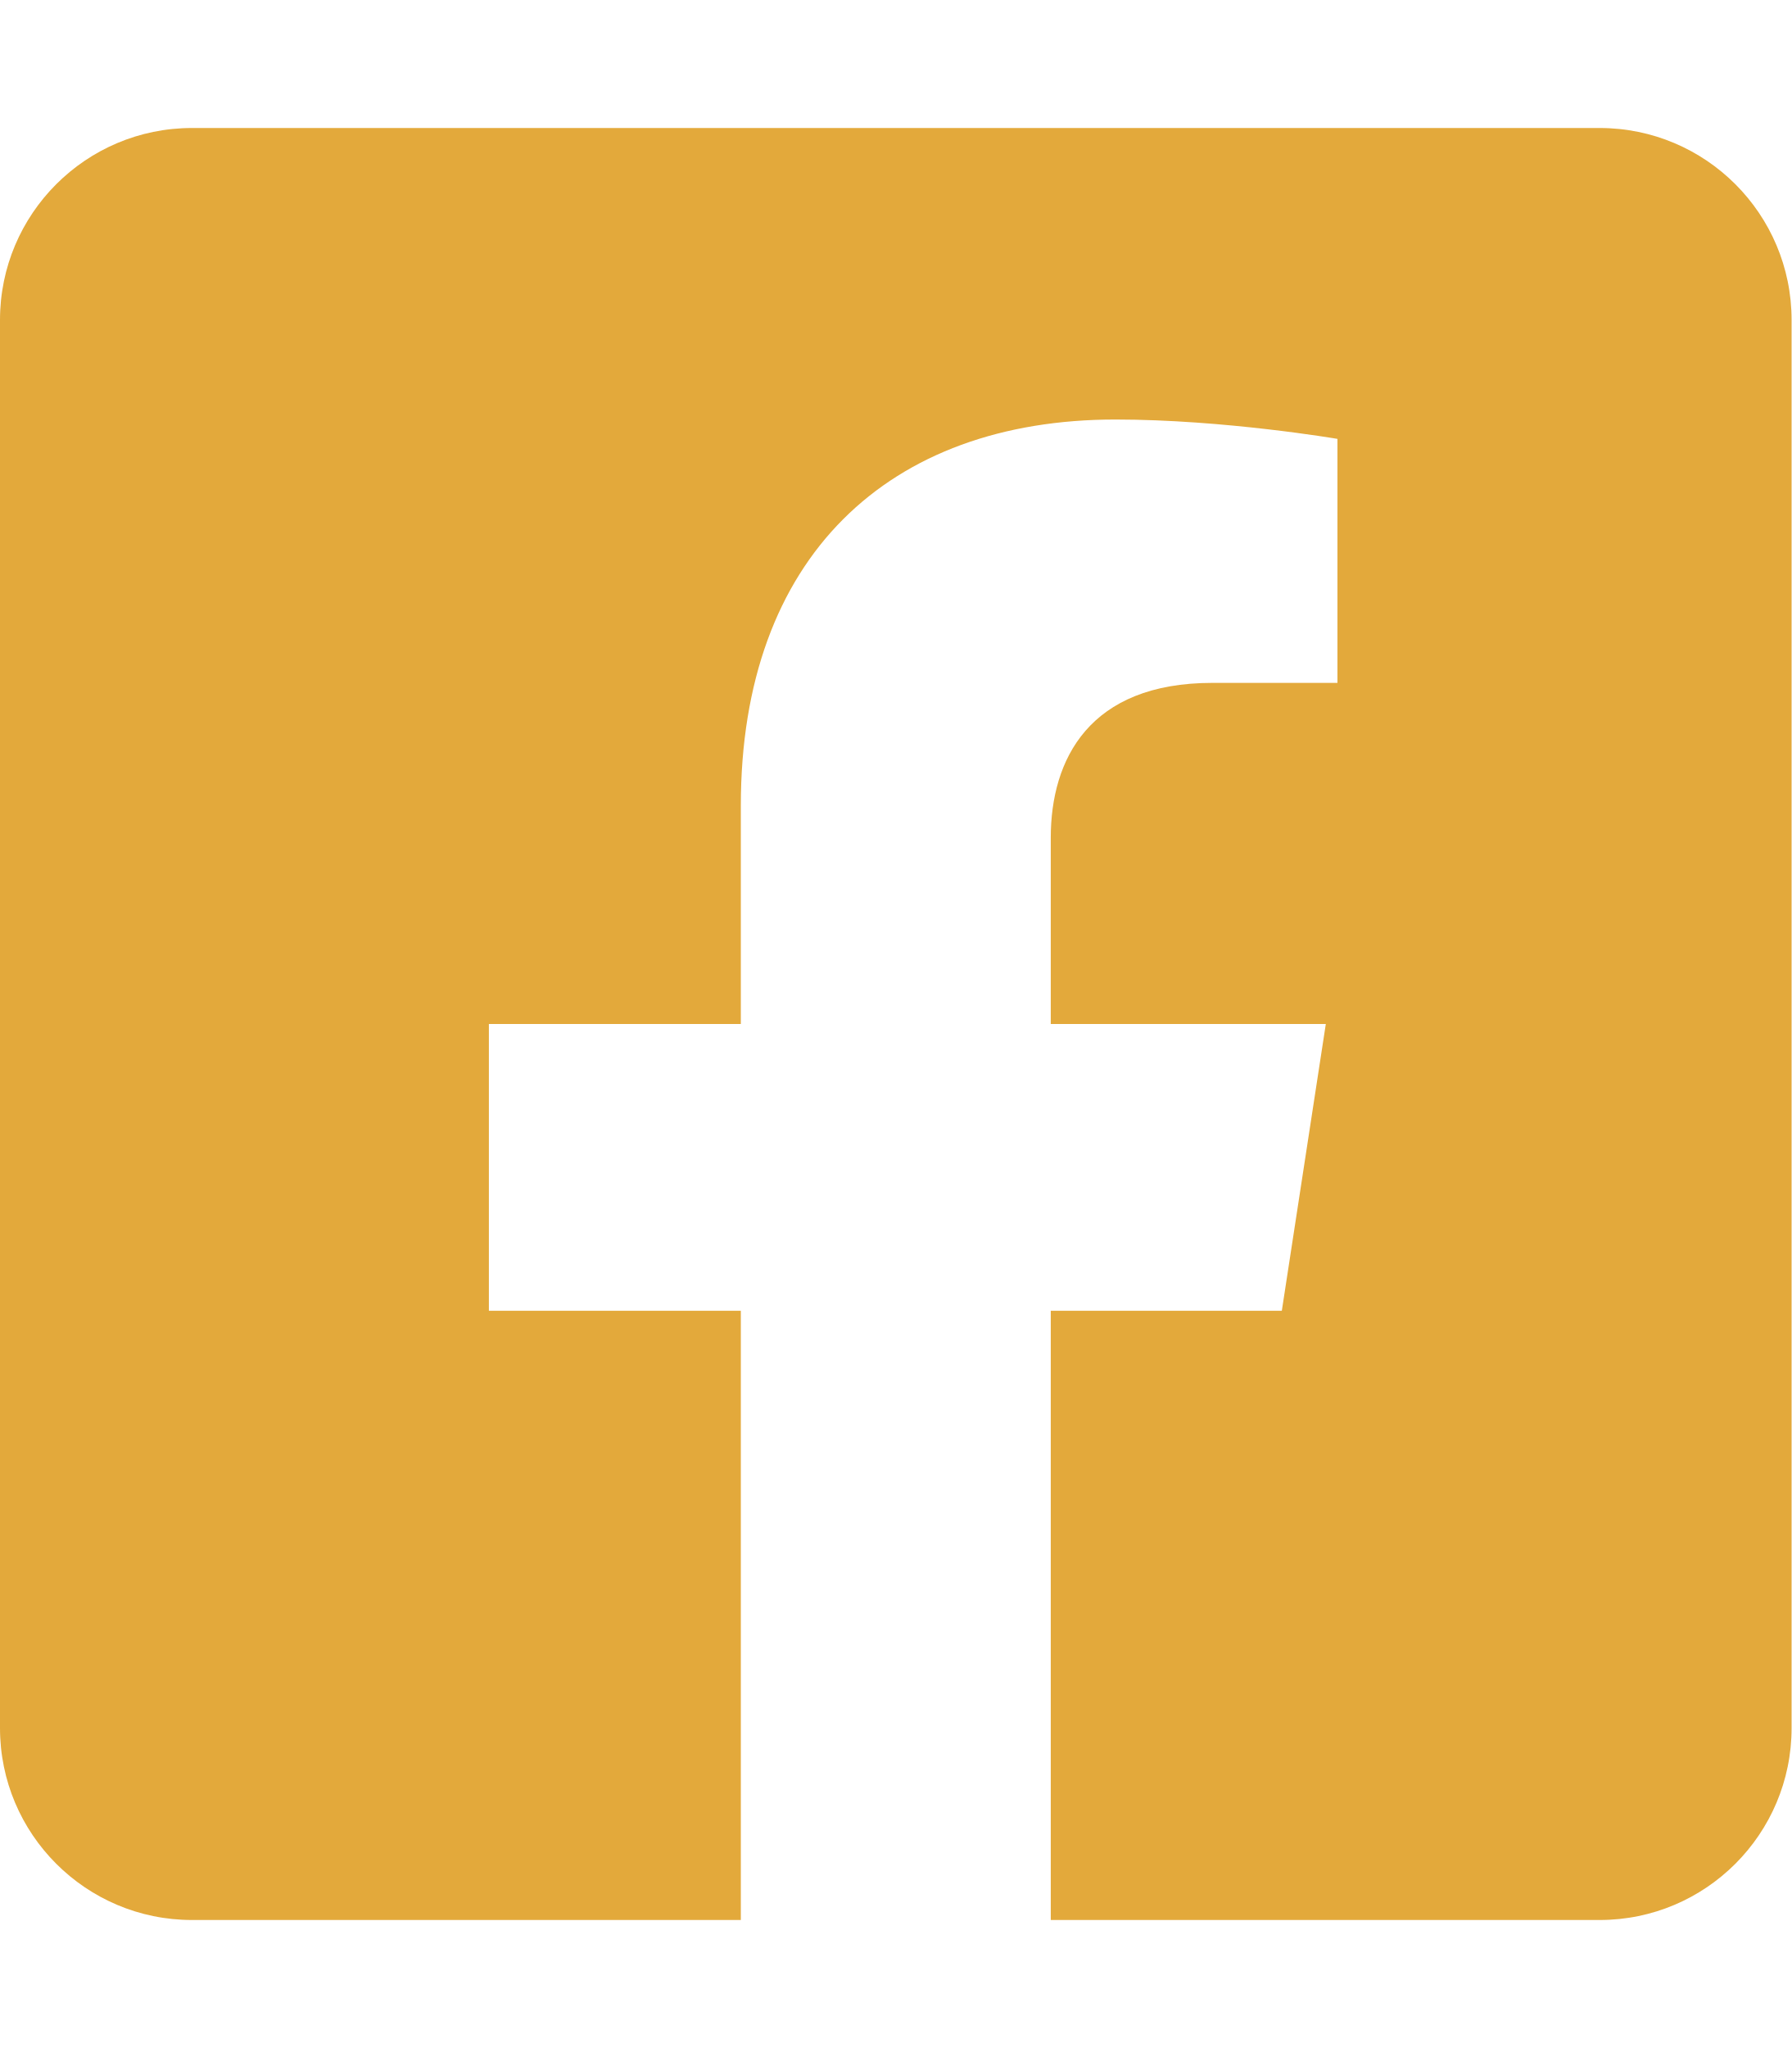
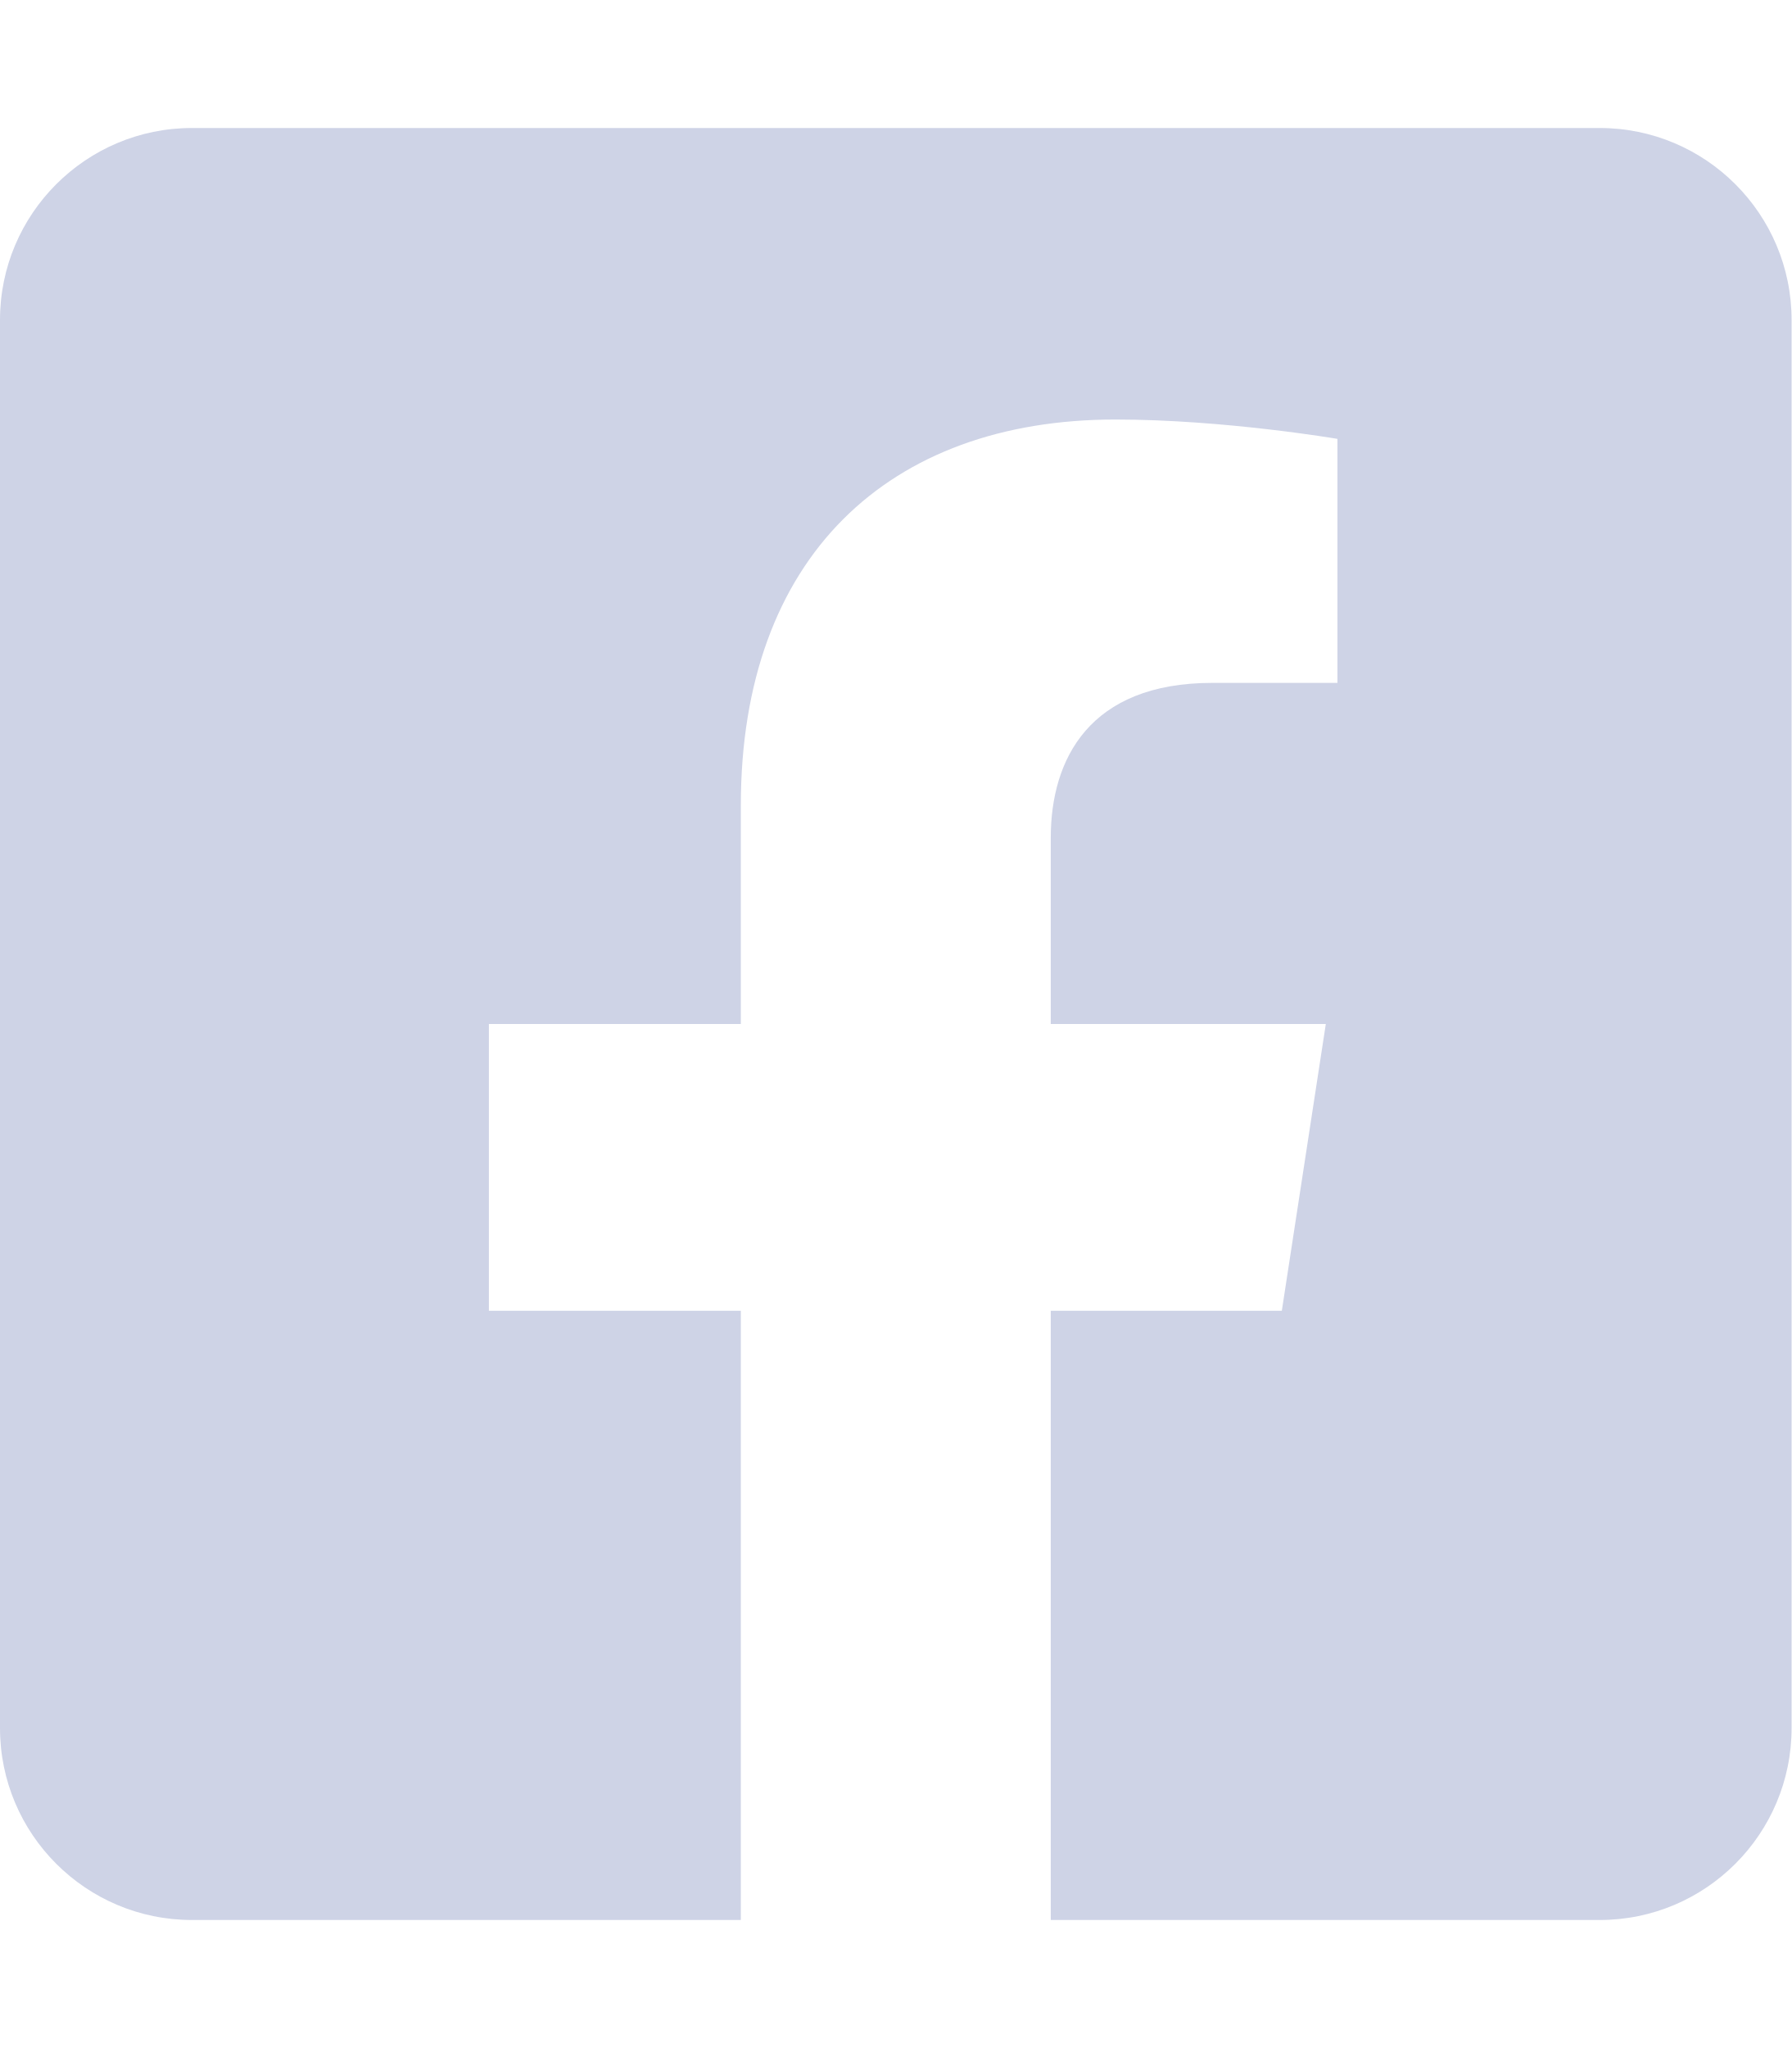
<svg xmlns="http://www.w3.org/2000/svg" aria-hidden="true" focusable="false" data-prefix="fab" data-icon="facebook-square" class="svg-inline--fa fa-facebook-square fa-w-14" role="img" viewBox="0 0 448 512">
-   <path fill="#e3a93b" d="M400 32H48A48 48 0 0 0 0 80v352a48 48 0 0 0 48 48h137.25V327.69h-63V256h63v-54.64c0-62.15 37-96.48 93.67-96.48 27.14 0 55.52 4.84 55.52 4.84v61h-31.27c-30.81 0-40.42 19.12-40.42 38.73V256h68.78l-11 71.69h-57.78V480H400a48 48 0 0 0 48-48V80a48 48 0 0 0-48-48z" />
+   <path fill="#ced3e6" d="M400 32H48A48 48 0 0 0 0 80v352a48 48 0 0 0 48 48h137.25V327.69h-63V256h63v-54.64c0-62.15 37-96.48 93.67-96.48 27.14 0 55.52 4.84 55.52 4.84v61h-31.27c-30.81 0-40.42 19.12-40.42 38.73V256h68.78l-11 71.69h-57.78V480H400a48 48 0 0 0 48-48V80a48 48 0 0 0-48-48z" />
</svg>
